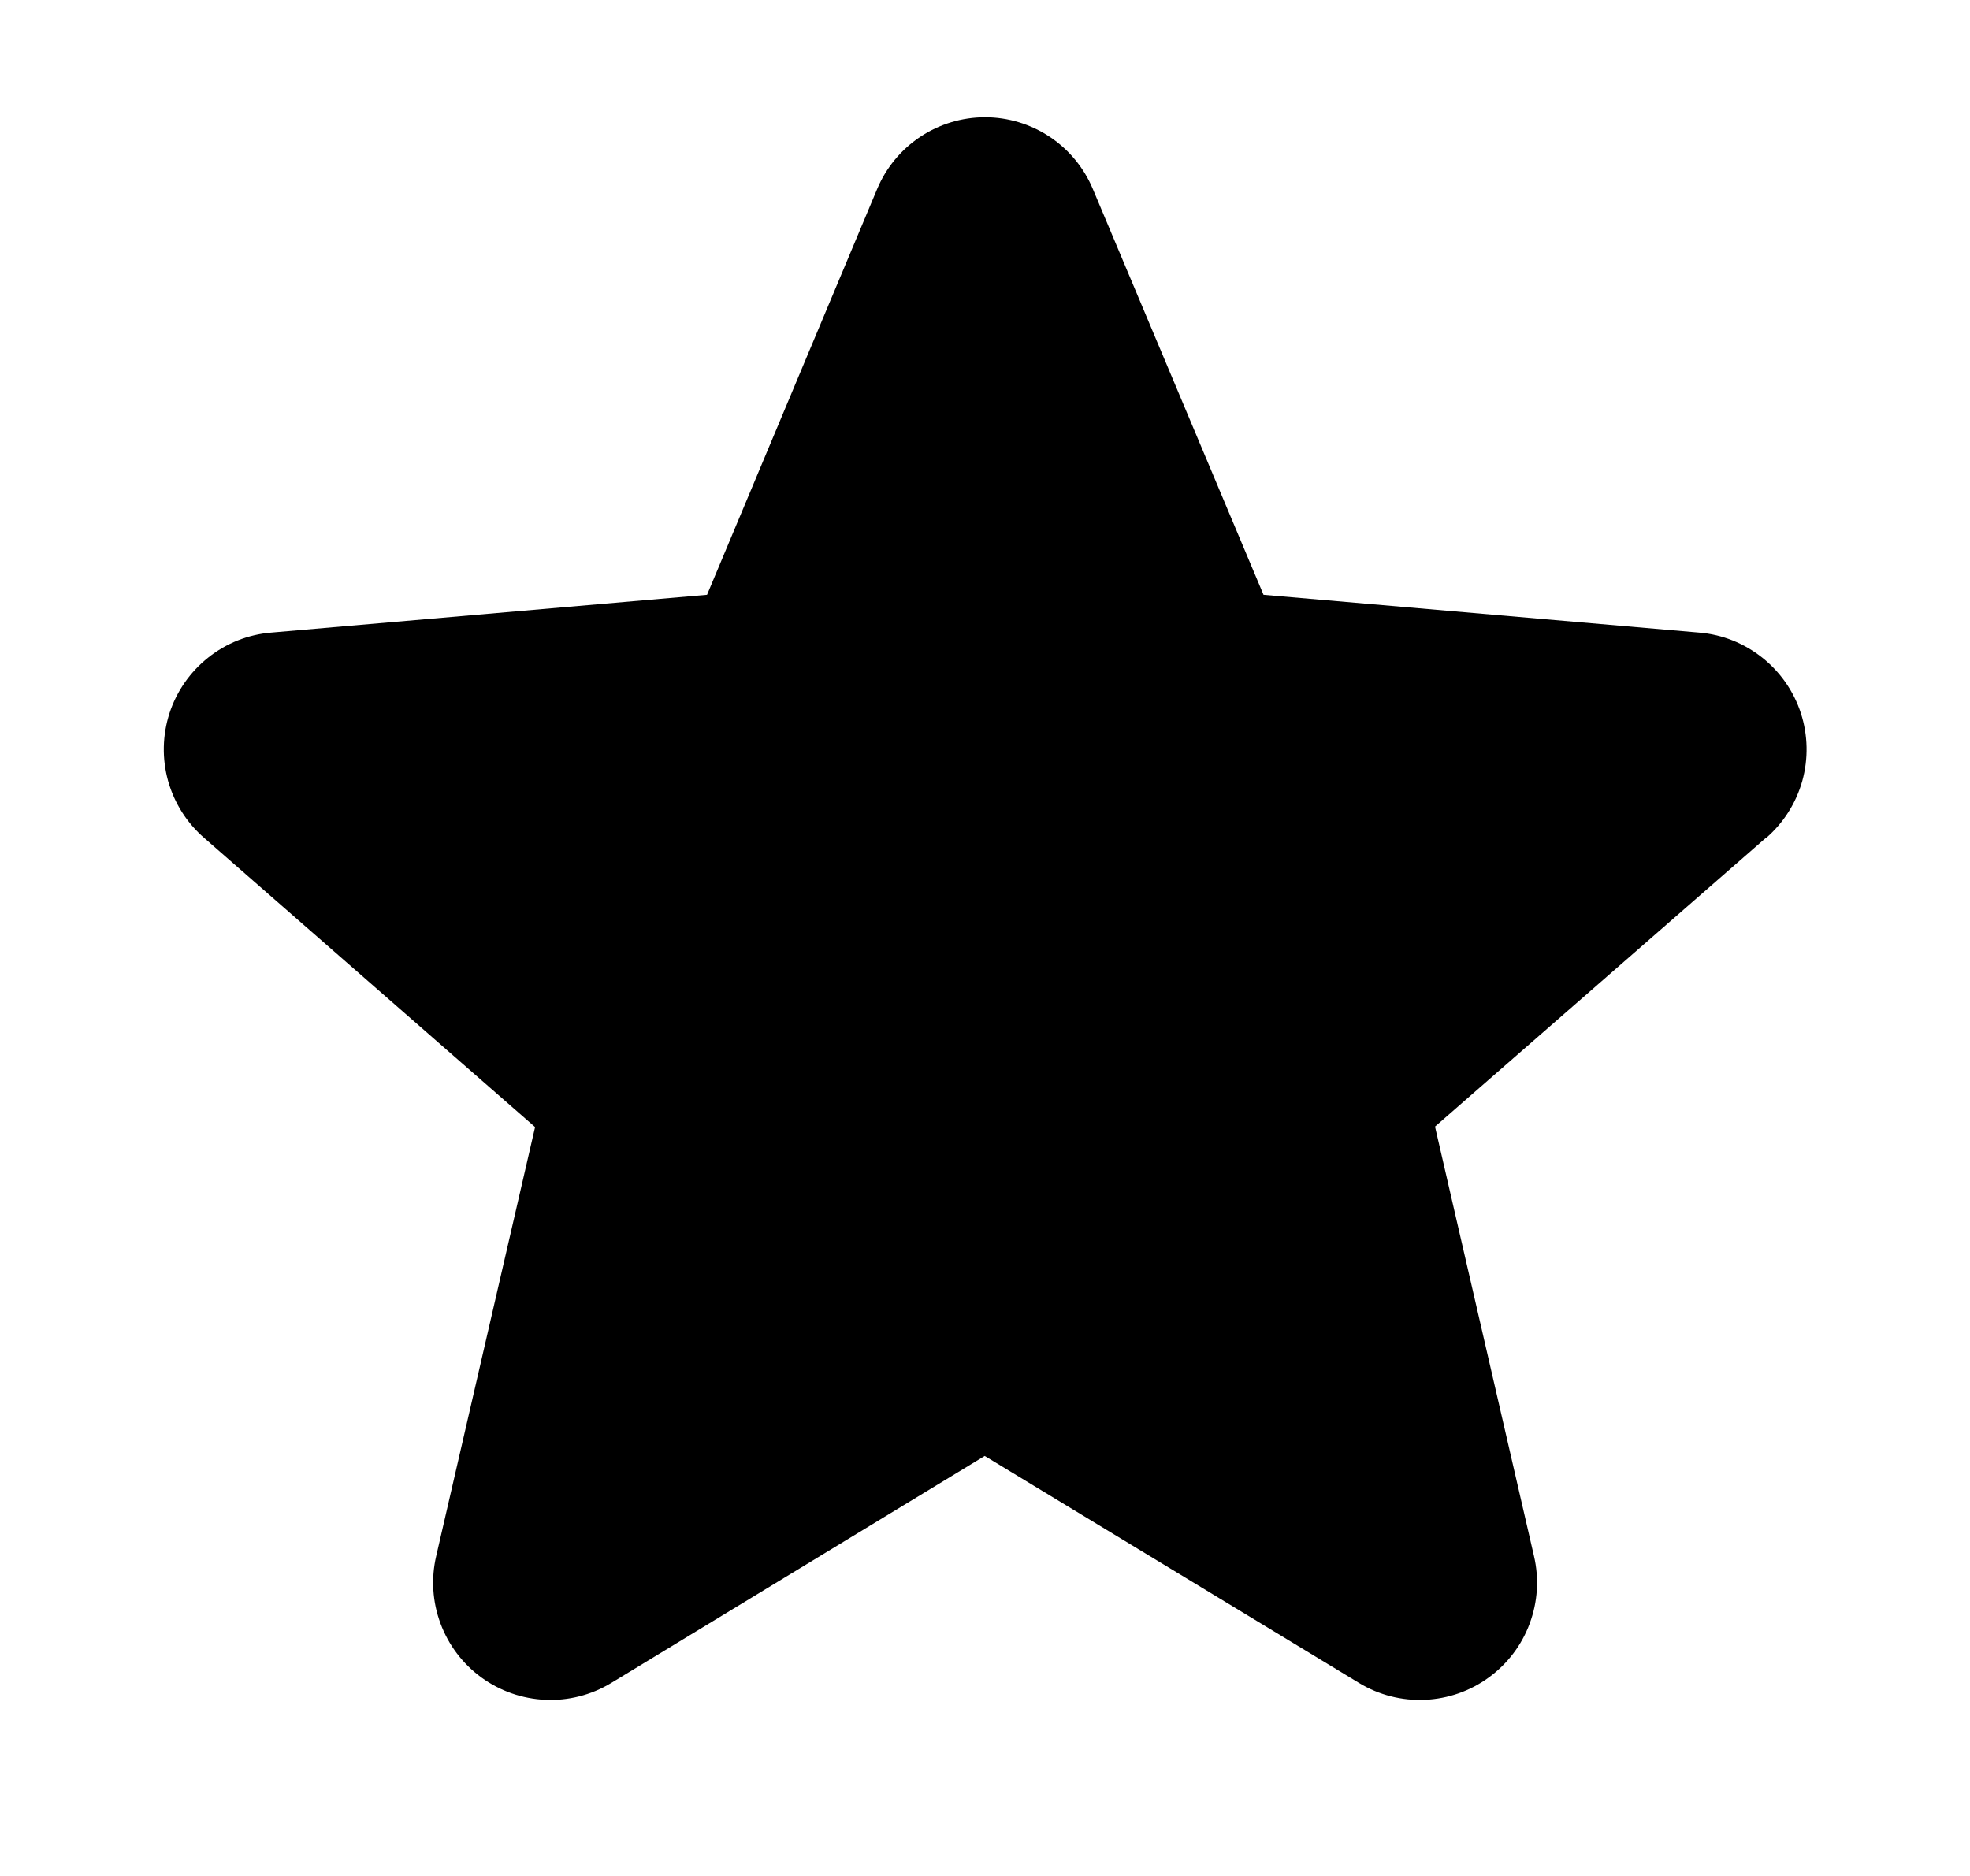
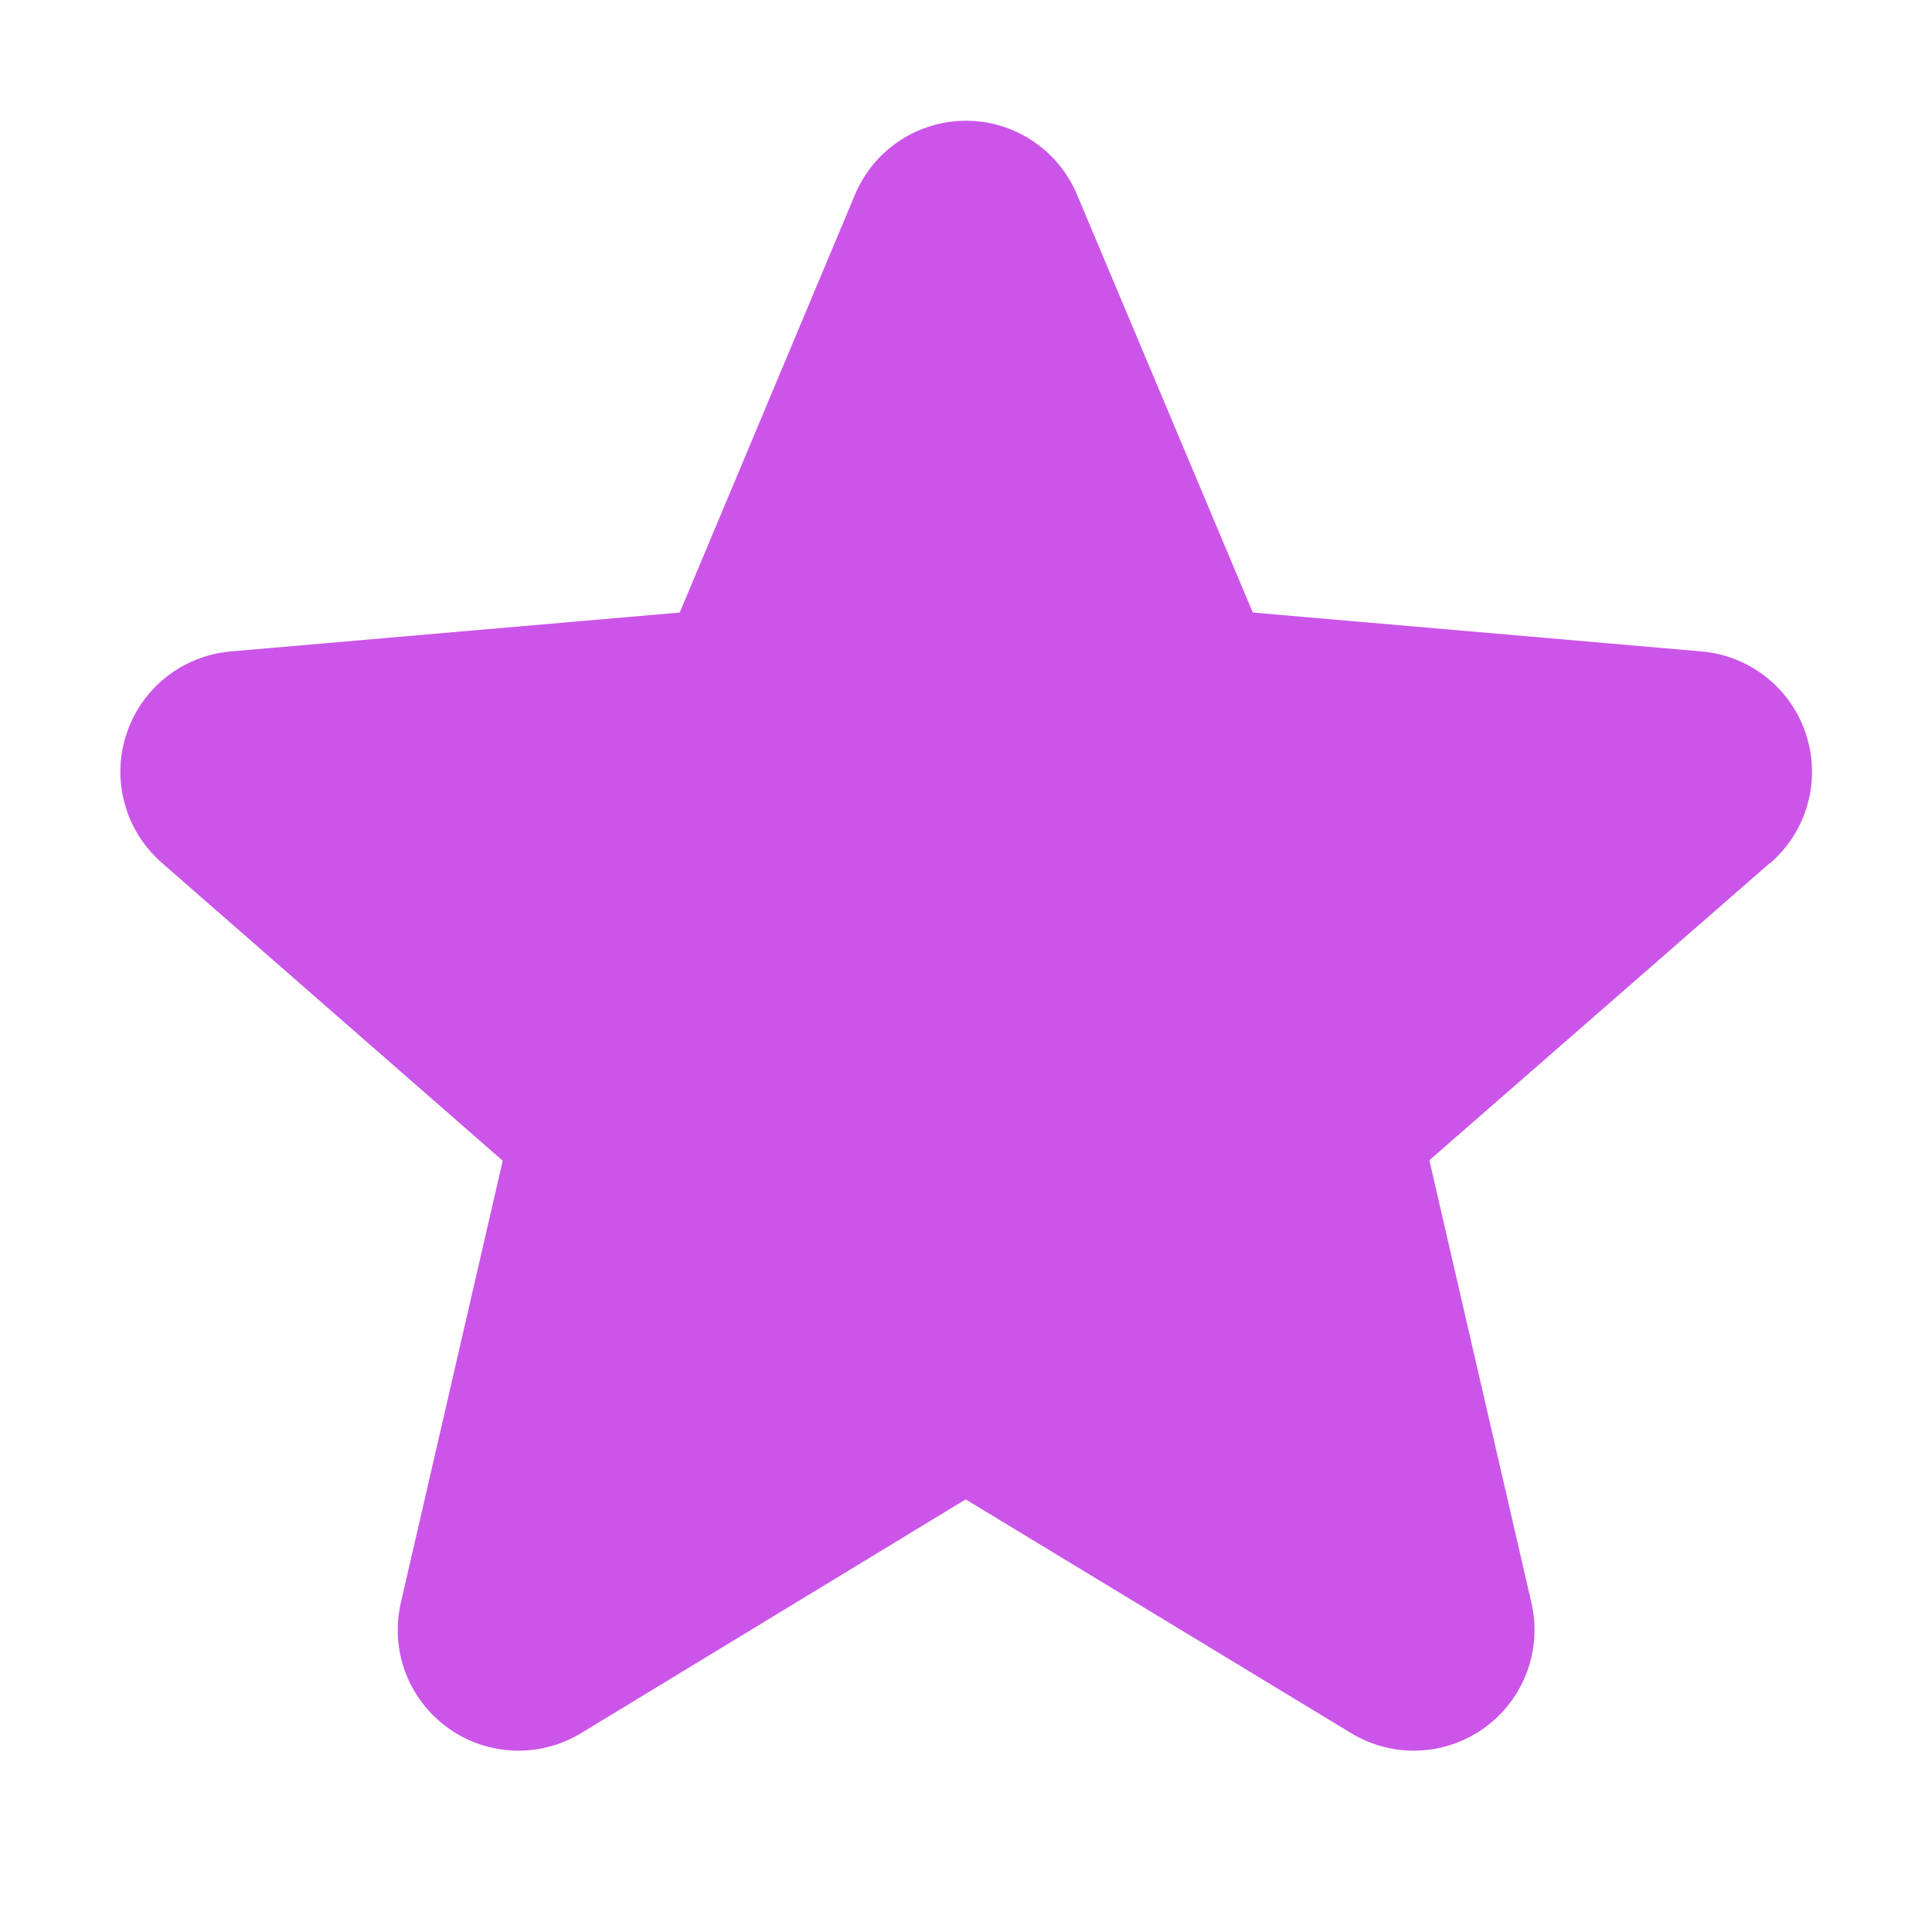
- <svg xmlns="http://www.w3.org/2000/svg" width="21" height="20" viewBox="0 0 21 20" fill="none">
+ <svg xmlns="http://www.w3.org/2000/svg" width="24" height="24" viewBox="0 0 24 24" fill="none">
  <g id="Estrella">
-     <path id="Vector" d="M18.82 8.936L15.297 12.011L16.352 16.589C16.408 16.828 16.392 17.079 16.306 17.309C16.221 17.54 16.069 17.739 15.87 17.884C15.672 18.029 15.435 18.111 15.189 18.122C14.944 18.133 14.7 18.071 14.49 17.944L10.497 15.522L6.513 17.944C6.302 18.071 6.059 18.133 5.813 18.122C5.568 18.111 5.331 18.029 5.132 17.884C4.933 17.739 4.782 17.54 4.696 17.309C4.61 17.079 4.594 16.828 4.65 16.589L5.704 12.016L2.18 8.936C1.993 8.775 1.859 8.563 1.792 8.326C1.726 8.089 1.731 7.838 1.807 7.603C1.883 7.369 2.027 7.163 2.22 7.01C2.412 6.857 2.646 6.764 2.891 6.744L7.537 6.341L9.35 2.016C9.445 1.789 9.604 1.596 9.809 1.459C10.014 1.323 10.254 1.25 10.5 1.25C10.746 1.25 10.986 1.323 11.191 1.459C11.396 1.596 11.555 1.789 11.65 2.016L13.469 6.341L18.113 6.744C18.358 6.764 18.591 6.857 18.784 7.01C18.977 7.163 19.121 7.369 19.197 7.603C19.273 7.838 19.278 8.089 19.212 8.326C19.145 8.563 19.011 8.775 18.824 8.936H18.82Z" fill="black" />
+     <path id="Vector" d="M21.984 10.723L17.756 14.413L19.023 19.907C19.09 20.194 19.071 20.494 18.968 20.771C18.865 21.047 18.683 21.287 18.444 21.461C18.206 21.634 17.922 21.733 17.627 21.746C17.332 21.759 17.041 21.684 16.788 21.532L11.996 18.626L7.215 21.532C6.962 21.684 6.671 21.759 6.376 21.746C6.081 21.733 5.797 21.634 5.559 21.461C5.32 21.287 5.138 21.047 5.035 20.771C4.932 20.494 4.913 20.194 4.98 19.907L6.245 14.419L2.016 10.723C1.792 10.53 1.63 10.275 1.551 9.991C1.471 9.706 1.477 9.405 1.569 9.124C1.66 8.843 1.832 8.595 2.063 8.412C2.295 8.228 2.575 8.117 2.87 8.092L8.444 7.609L10.62 2.42C10.734 2.147 10.925 1.915 11.171 1.751C11.416 1.587 11.705 1.5 12 1.5C12.295 1.5 12.584 1.587 12.829 1.751C13.075 1.915 13.266 2.147 13.38 2.42L15.563 7.609L21.135 8.092C21.429 8.117 21.71 8.228 21.941 8.412C22.173 8.595 22.345 8.843 22.436 9.124C22.527 9.405 22.534 9.706 22.454 9.991C22.375 10.275 22.213 10.53 21.989 10.723H21.984Z" fill="#CB55E9" />
  </g>
</svg>
